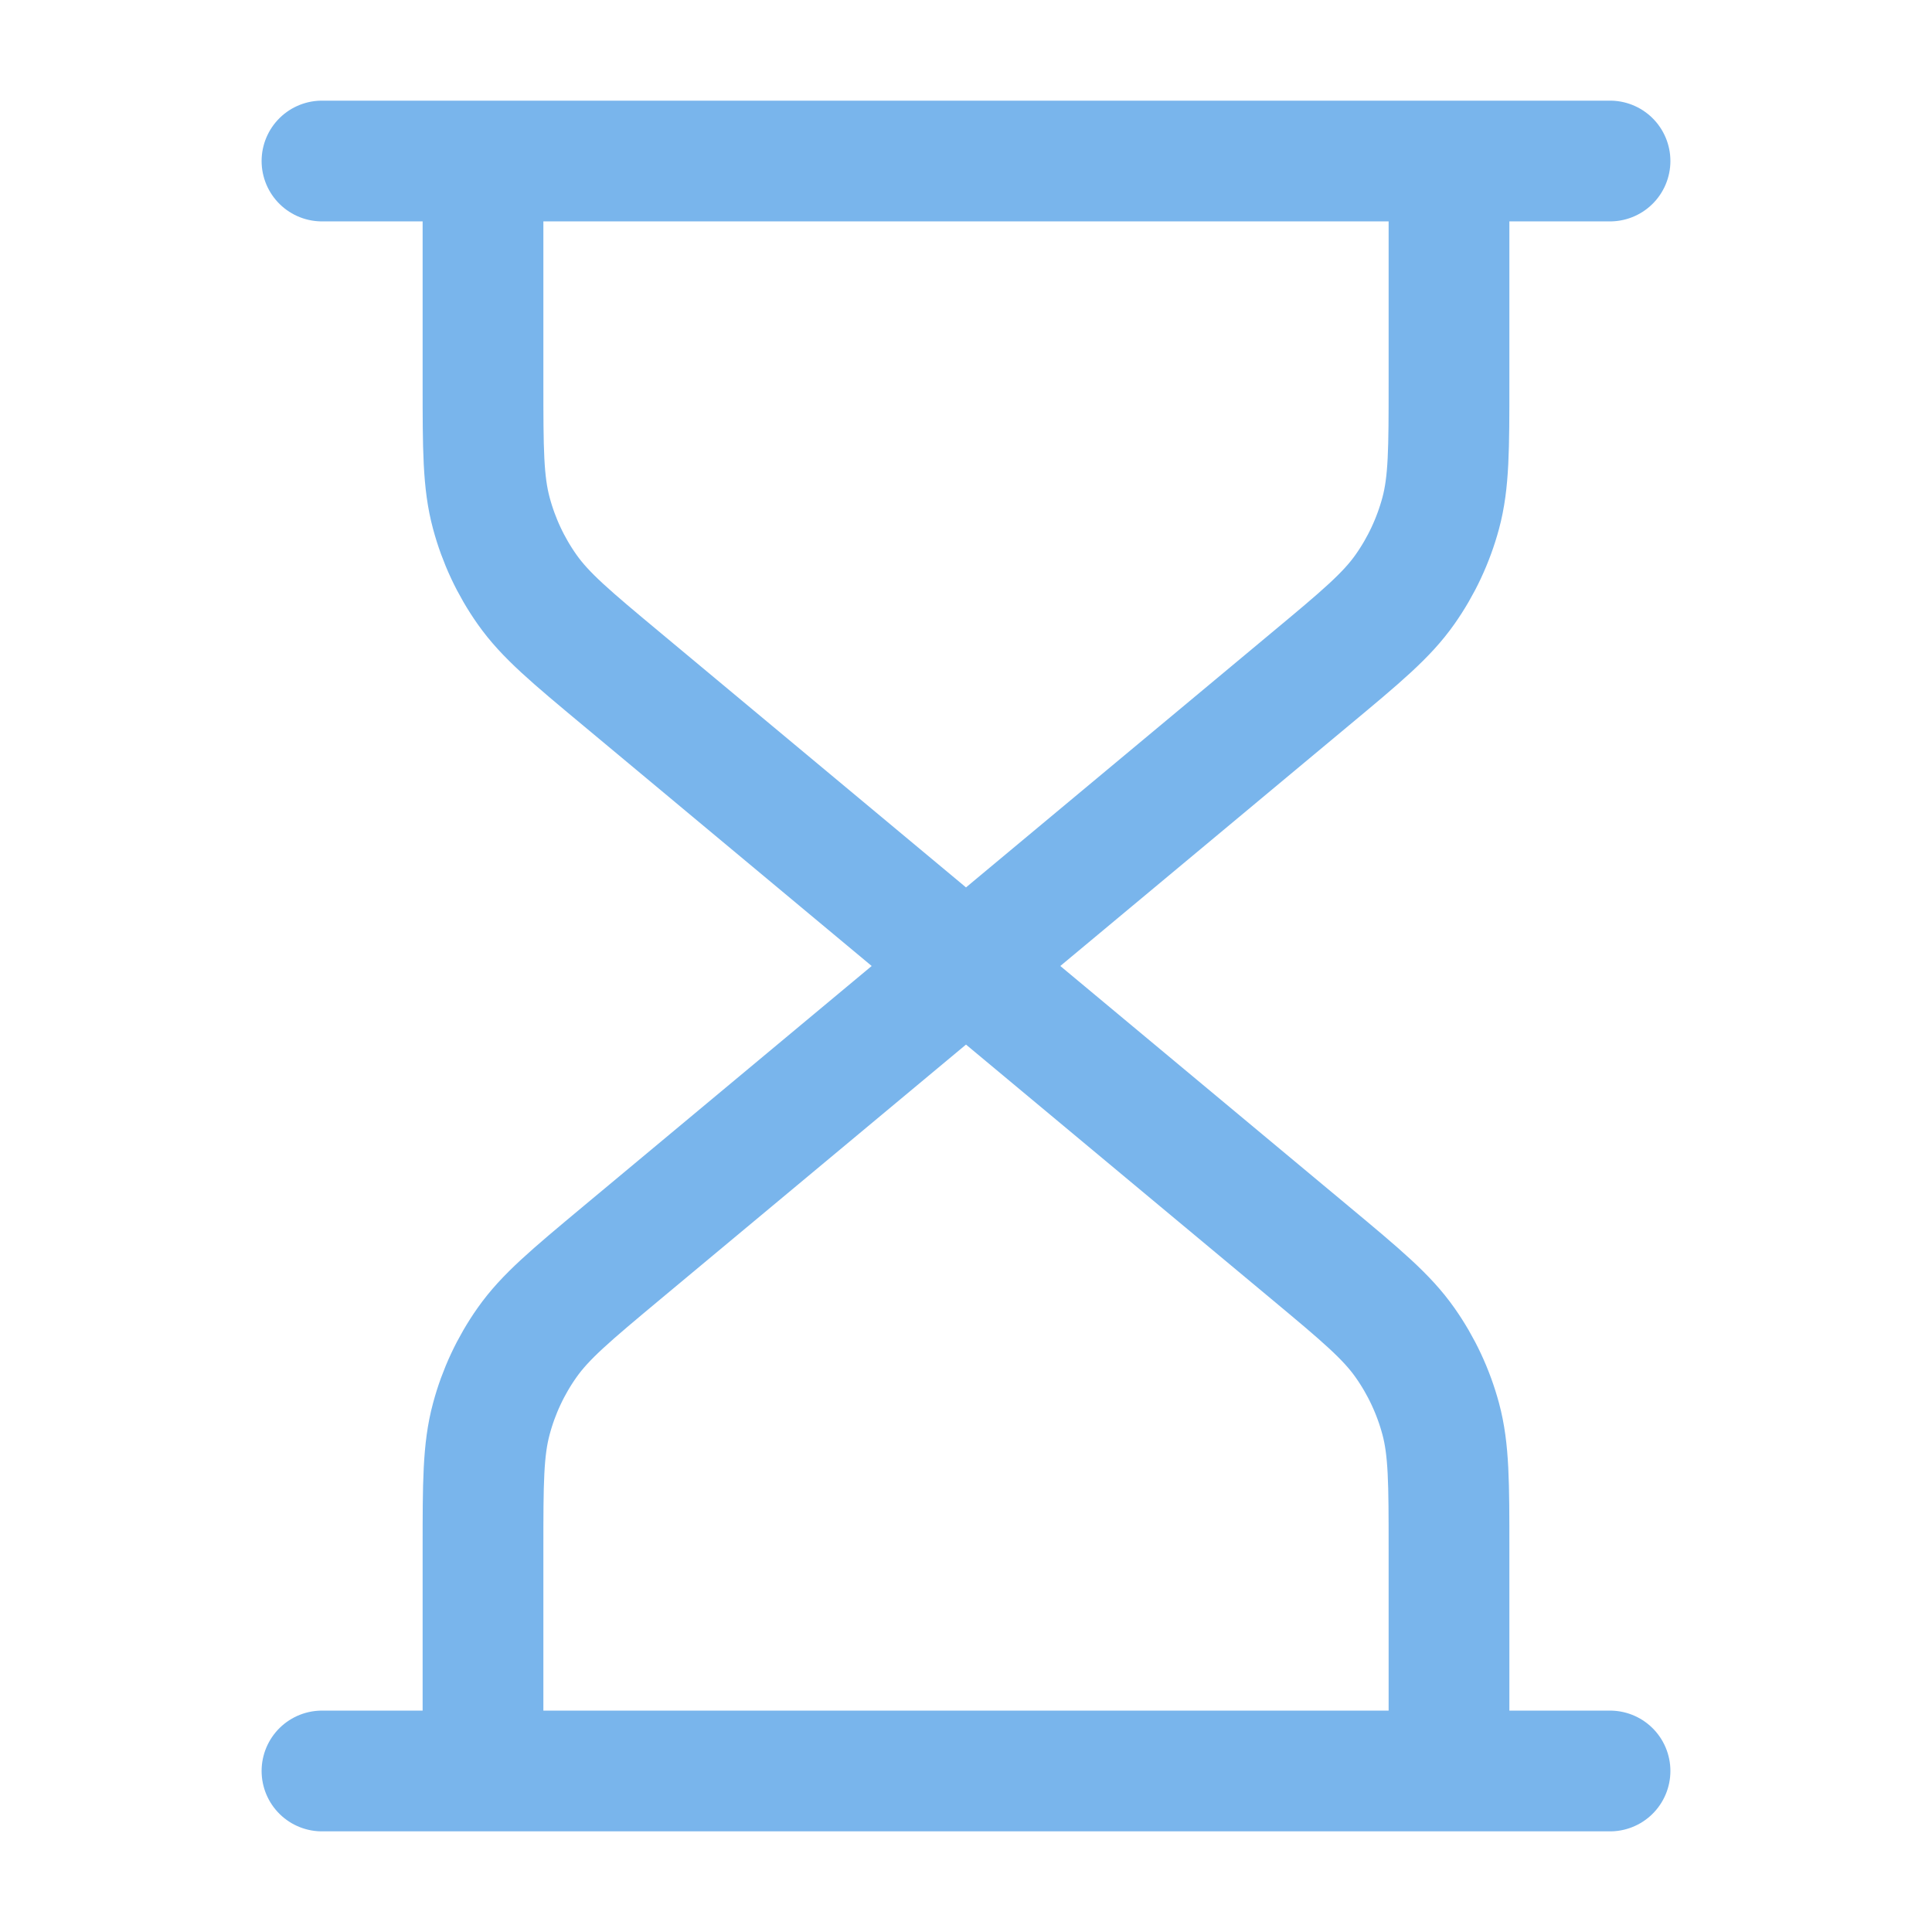
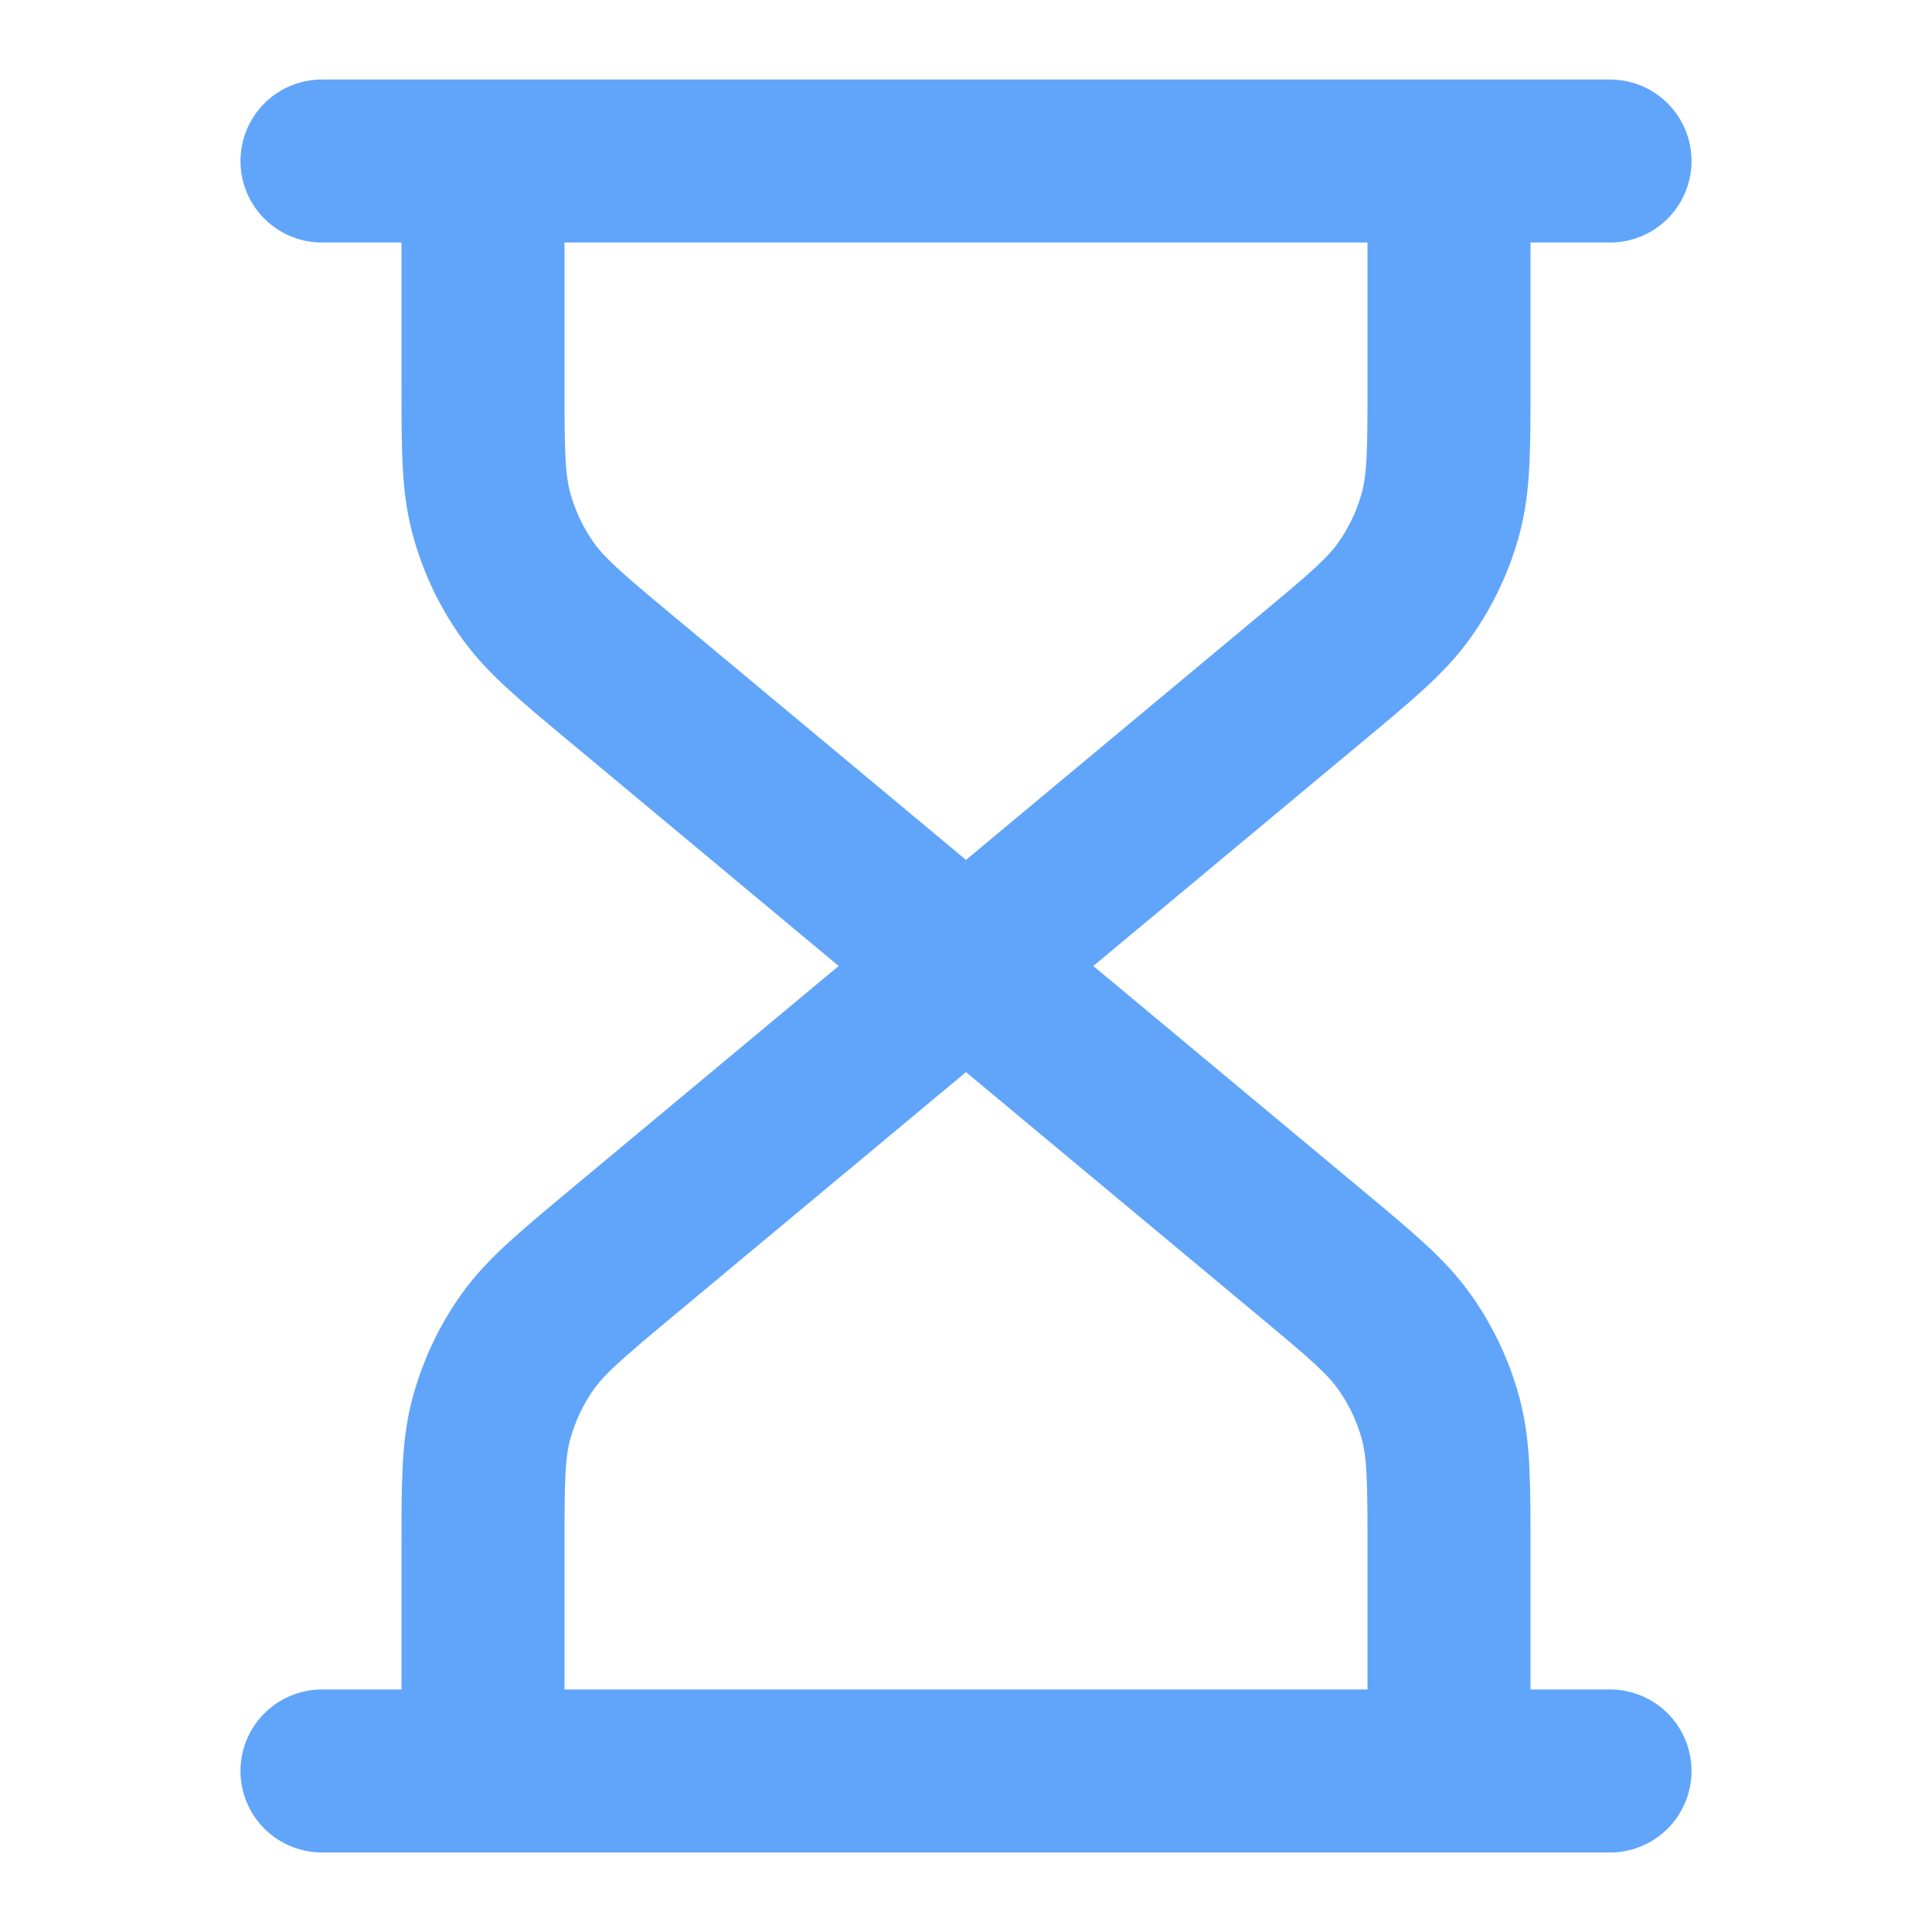
<svg xmlns="http://www.w3.org/2000/svg" width="32" height="32" viewBox="0 0 32 32" fill="none">
-   <path d="M16 16L10.303 11.252C9.457 10.547 9.033 10.194 8.729 9.762C8.459 9.379 8.259 8.951 8.138 8.499C8 7.988 8 7.437 8 6.336V2.667M16 16L21.697 11.252C22.544 10.547 22.967 10.194 23.271 9.762C23.541 9.379 23.741 8.951 23.863 8.499C24 7.988 24 7.437 24 6.336V2.667M16 16L10.303 20.747C9.457 21.453 9.033 21.806 8.729 22.238C8.459 22.621 8.259 23.048 8.138 23.501C8 24.011 8 24.562 8 25.664V29.333M16 16L21.697 20.747C22.544 21.453 22.967 21.806 23.271 22.238C23.541 22.621 23.741 23.048 23.863 23.501C24 24.011 24 24.562 24 25.664V29.333M5.333 2.667H26.667M5.333 29.333H26.667" stroke="#79B5EC" stroke-width="2" stroke-linecap="round" stroke-linejoin="round" />
+   <path d="M16 16L10.303 11.252C9.457 10.547 9.033 10.194 8.729 9.762C8.459 9.379 8.259 8.951 8.138 8.499C8 7.988 8 7.437 8 6.336V2.667M16 16L21.697 11.252C22.544 10.547 22.967 10.194 23.271 9.762C23.541 9.379 23.741 8.951 23.863 8.499C24 7.988 24 7.437 24 6.336V2.667M16 16L10.303 20.747C9.457 21.453 9.033 21.806 8.729 22.238C8.459 22.621 8.259 23.048 8.138 23.501C8 24.011 8 24.562 8 25.664V29.333M16 16L21.697 20.747C22.544 21.453 22.967 21.806 23.271 22.238C23.541 22.621 23.741 23.048 23.863 23.501C24 24.011 24 24.562 24 25.664V29.333M5.333 2.667H26.667M5.333 29.333H26.667" stroke="#60a5fa" stroke-width="2.7" stroke-linecap="round" stroke-linejoin="round" />
</svg>
